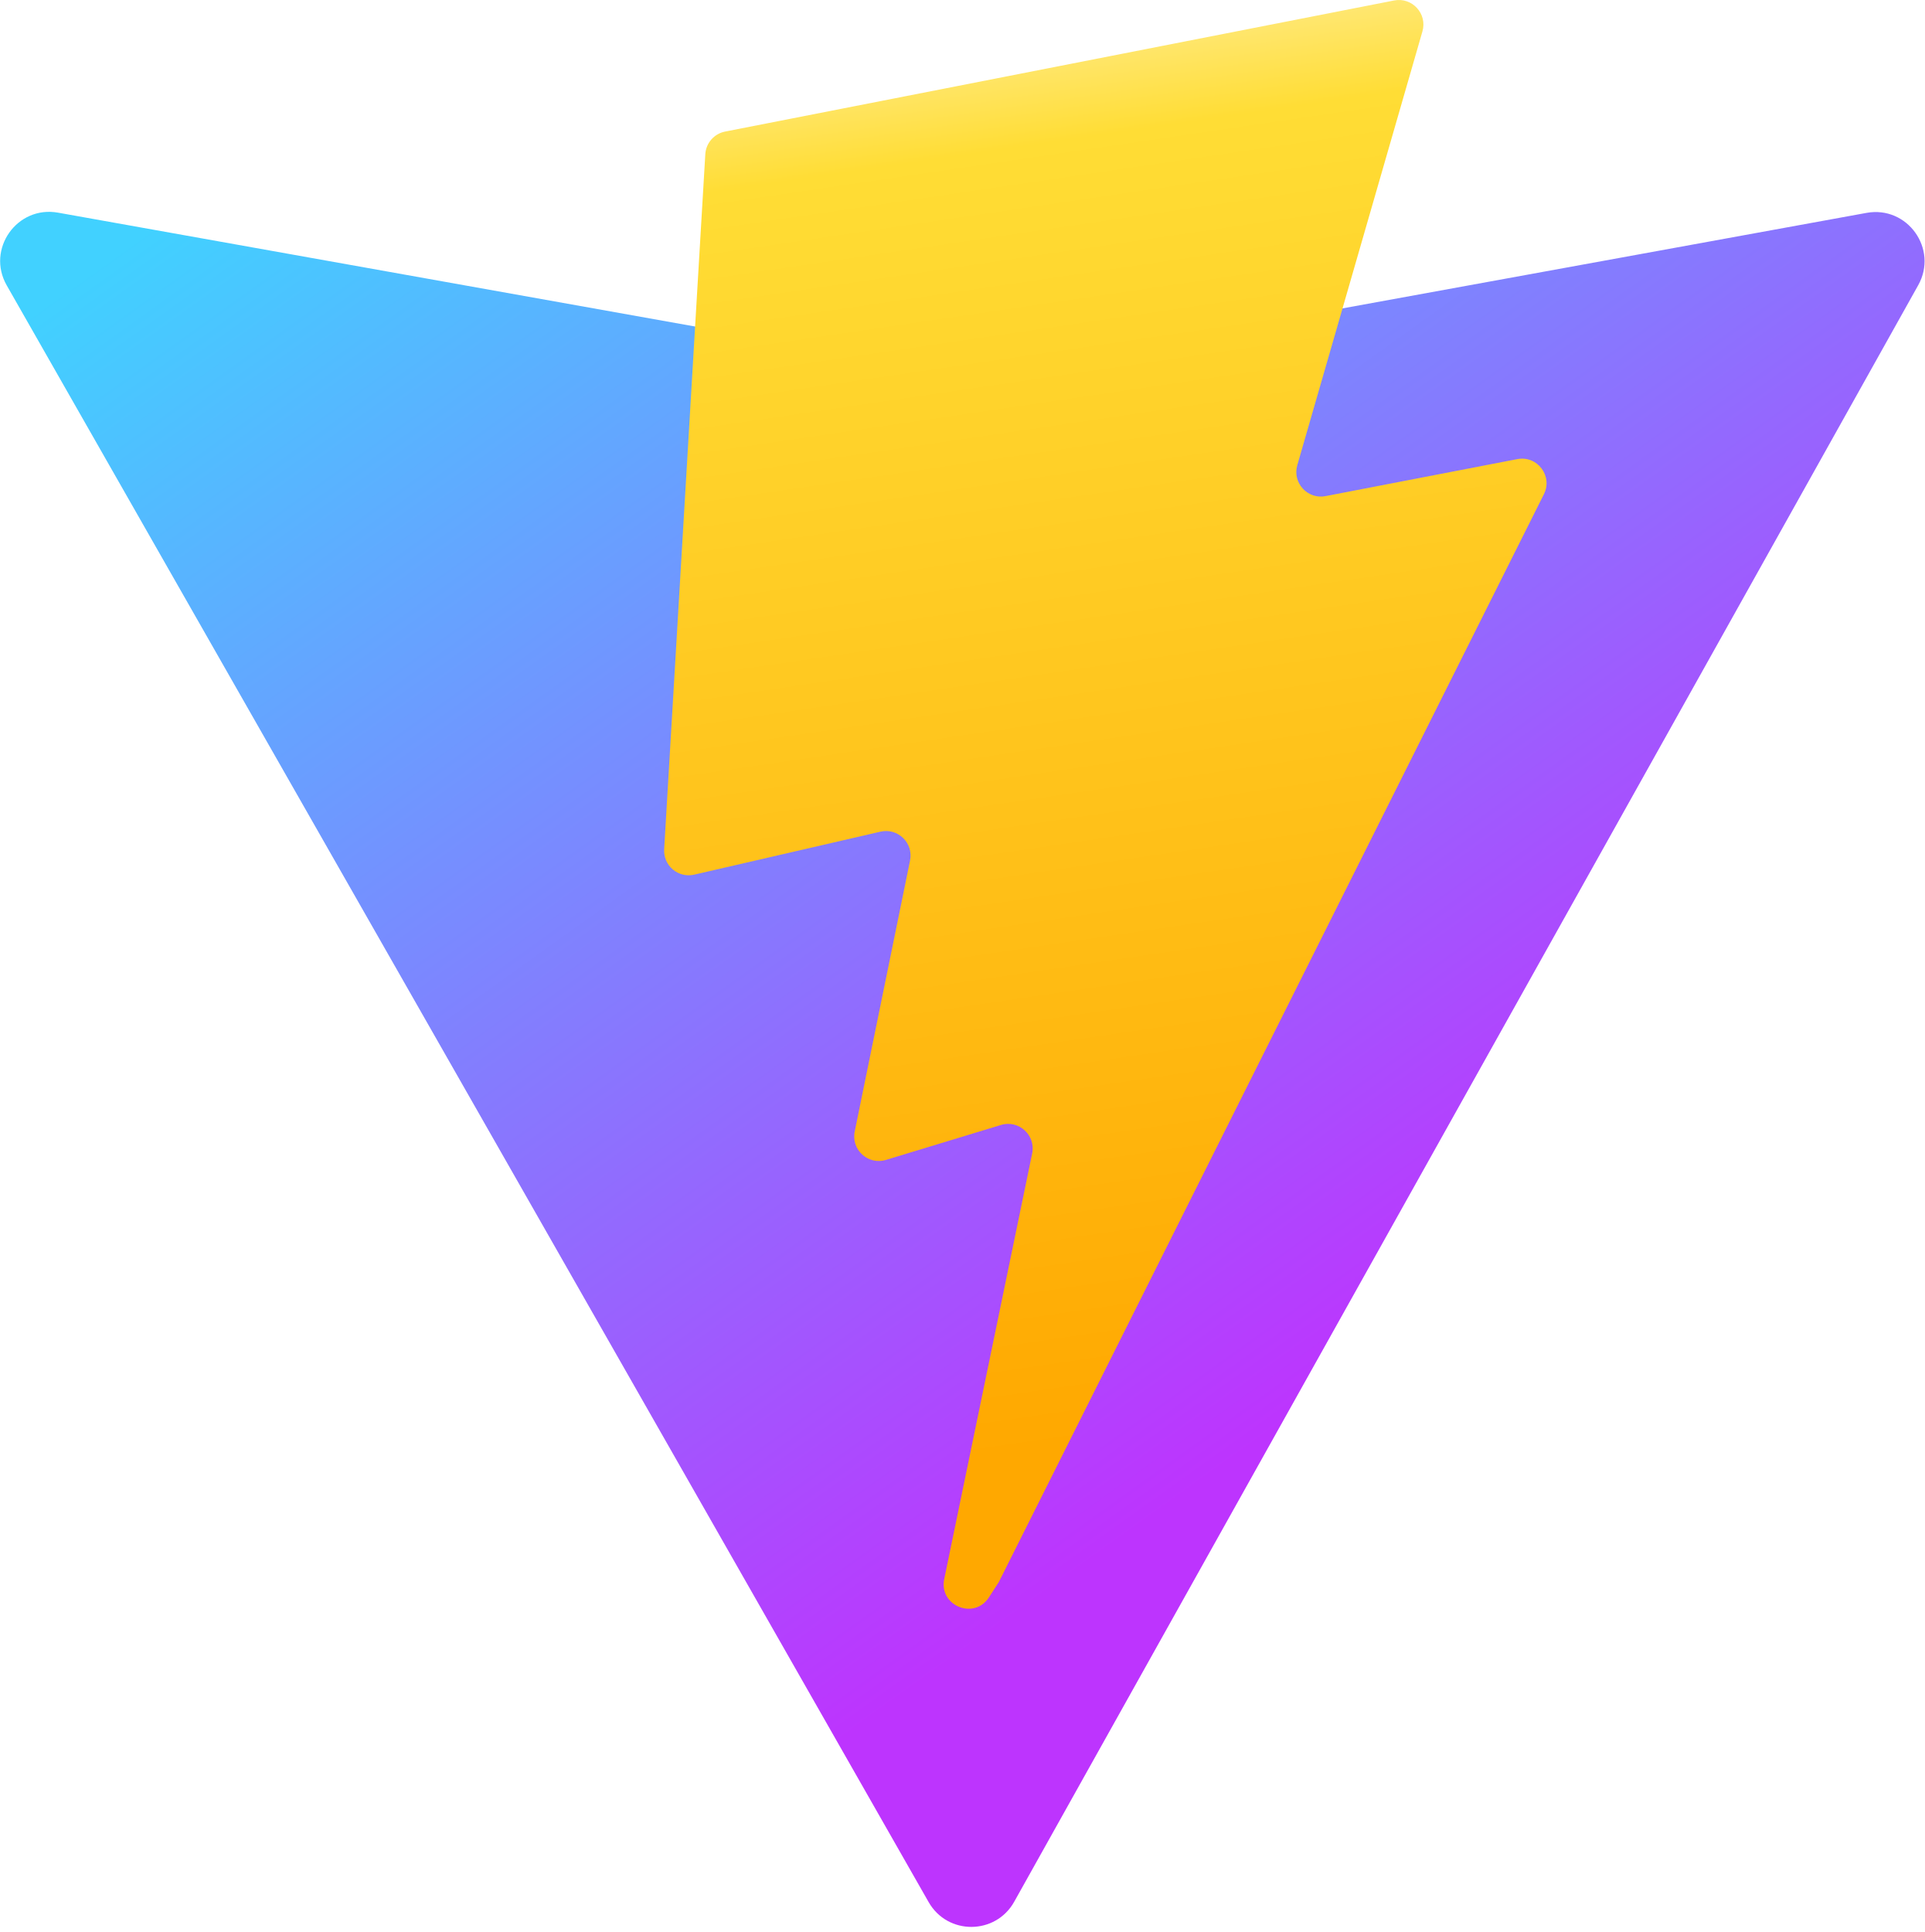
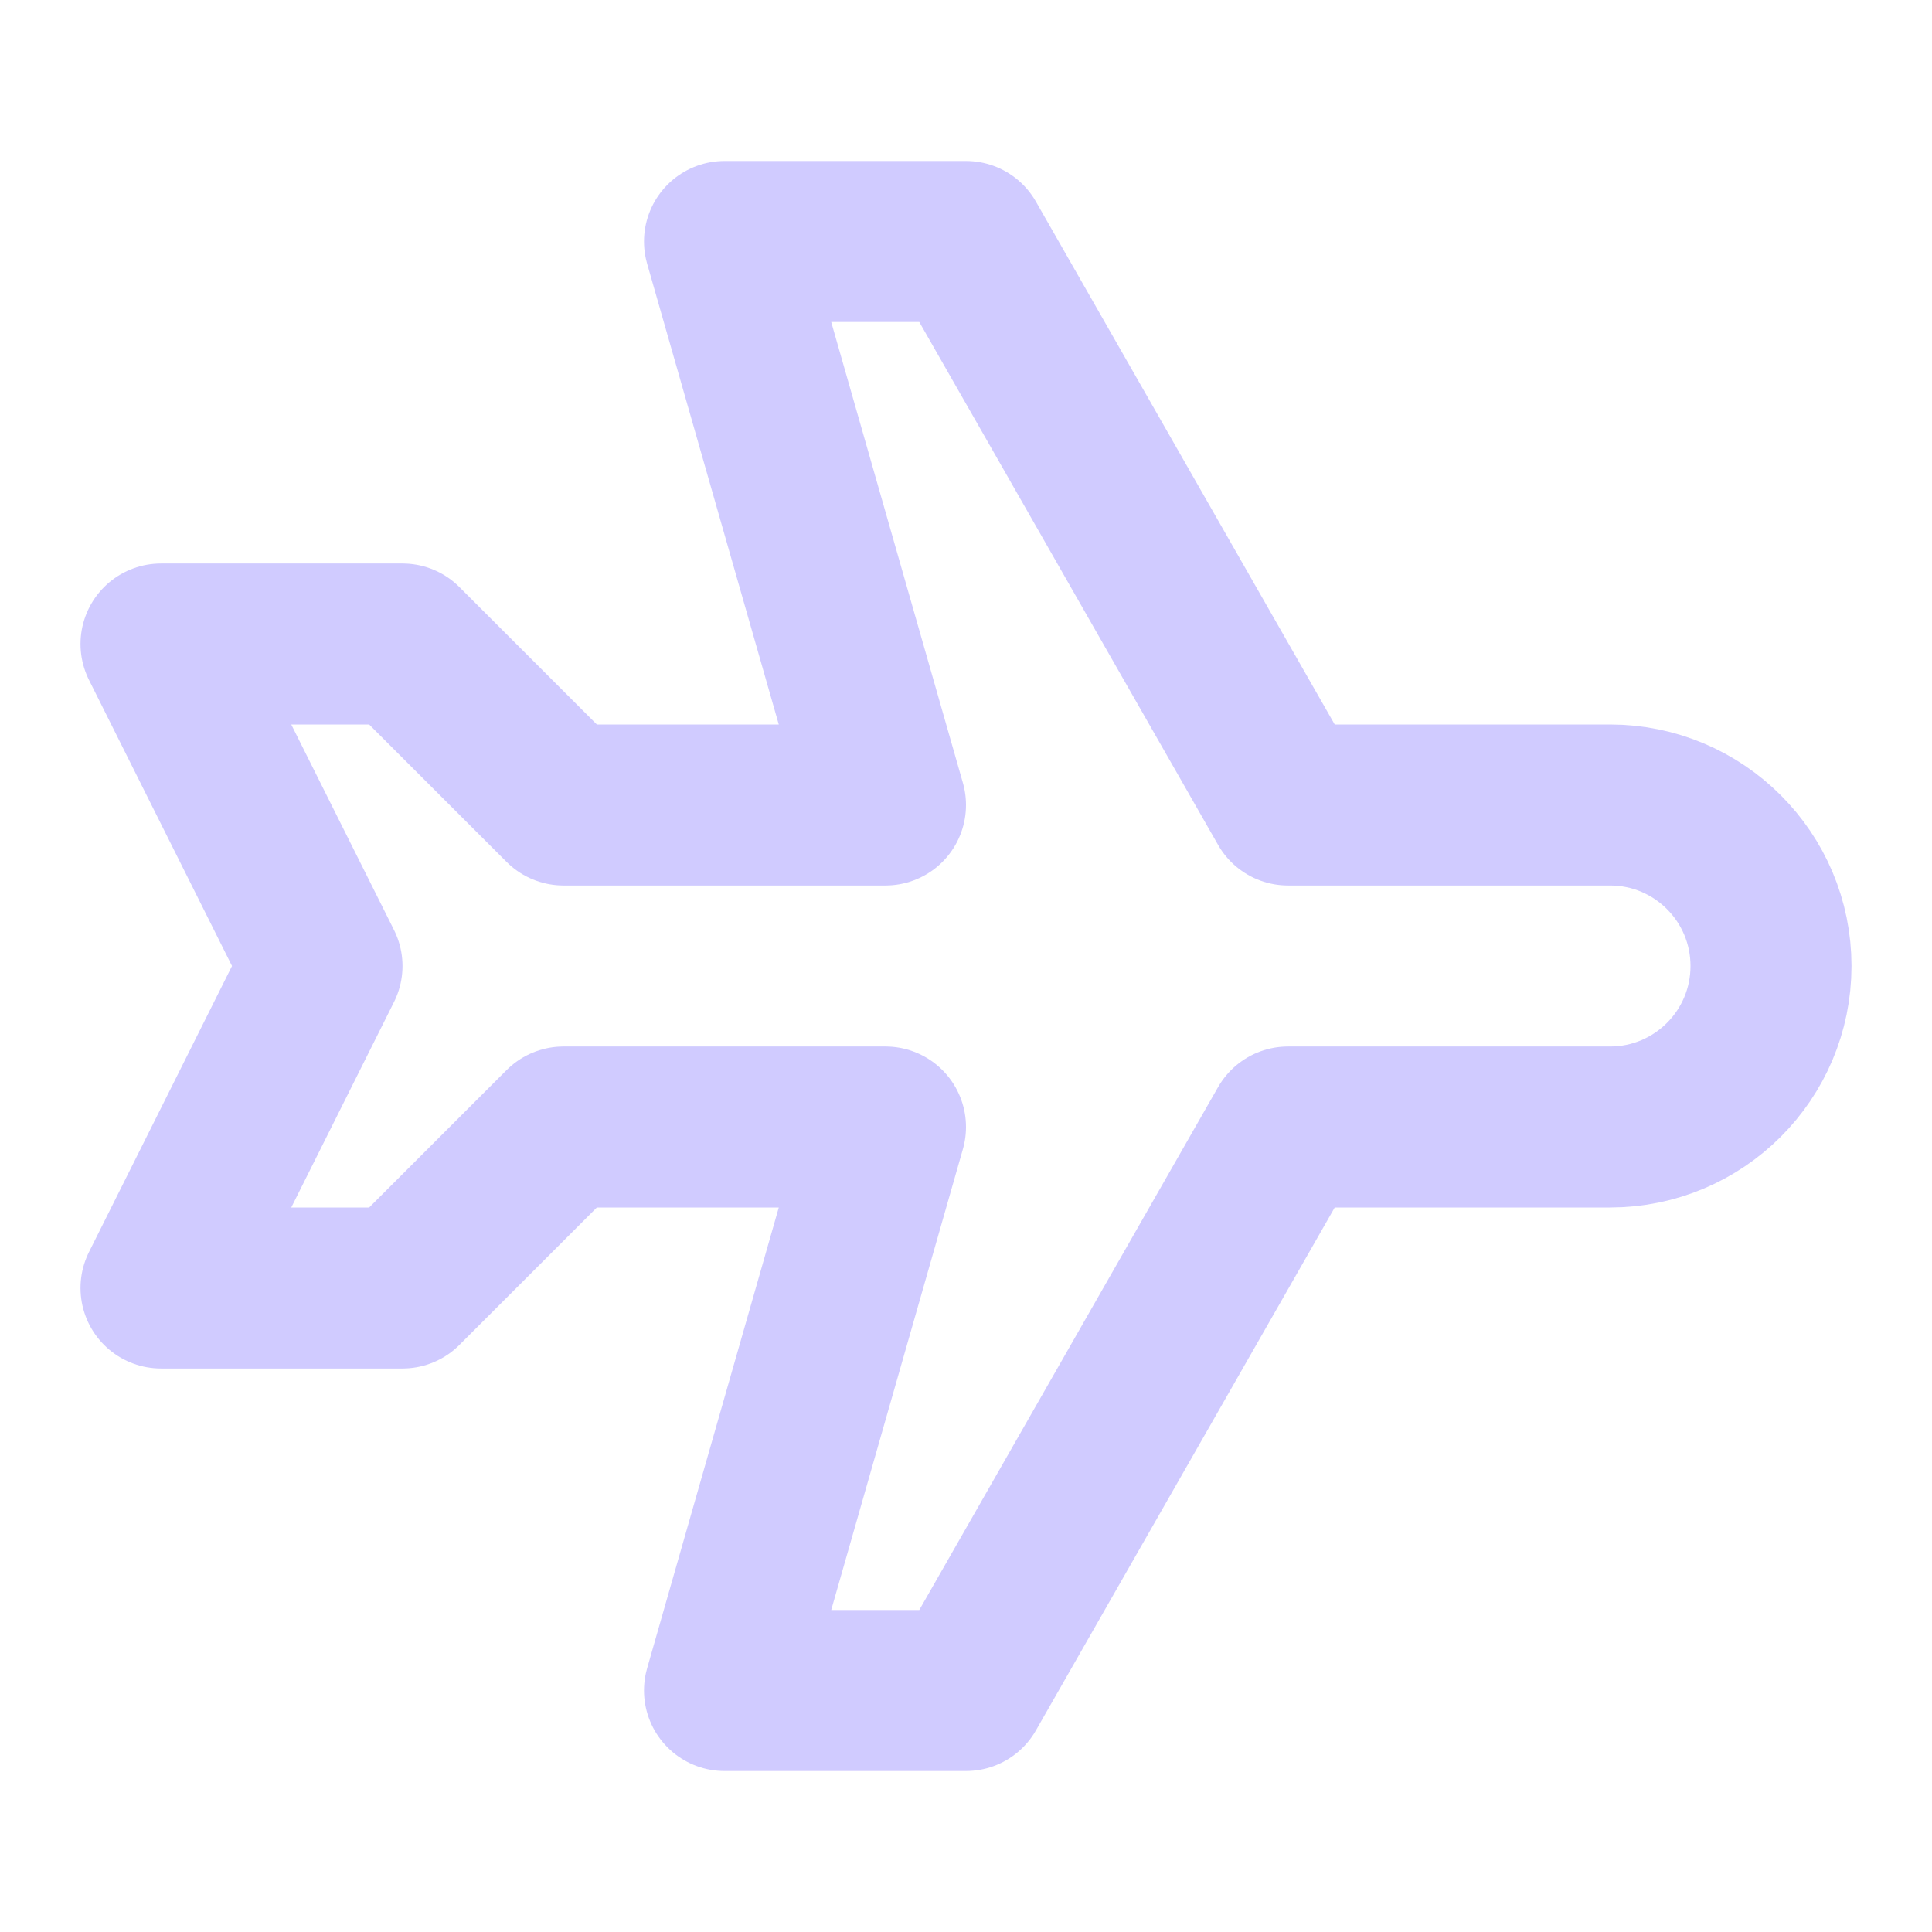
- <svg xmlns="http://www.w3.org/2000/svg" aria-hidden="true" role="img" class="iconify iconify--logos" width="31.88" height="32" preserveAspectRatio="xMidYMid meet" viewBox="0 0 256 257">
-   <defs>
-     <linearGradient id="IconifyId1813088fe1fbc01fb466" x1="-.828%" x2="57.636%" y1="7.652%" y2="78.411%">
-       <stop offset="0%" stop-color="#41D1FF" />
-       <stop offset="100%" stop-color="#BD34FE" />
-     </linearGradient>
-     <linearGradient id="IconifyId1813088fe1fbc01fb467" x1="43.376%" x2="50.316%" y1="2.242%" y2="89.03%">
-       <stop offset="0%" stop-color="#FFEA83" />
-       <stop offset="8.333%" stop-color="#FFDD35" />
-       <stop offset="100%" stop-color="#FFA800" />
-     </linearGradient>
-   </defs>
-   <path fill="url(#IconifyId1813088fe1fbc01fb466)" d="M255.153 37.938L134.897 252.976c-2.483 4.44-8.862 4.466-11.382.048L.875 37.958c-2.746-4.814 1.371-10.646 6.827-9.67l120.385 21.517a6.537 6.537 0 0 0 2.322-.004l117.867-21.483c5.438-.991 9.574 4.796 6.877 9.62Z" />
-   <path fill="url(#IconifyId1813088fe1fbc01fb467)" d="M185.432.063L96.44 17.501a3.268 3.268 0 0 0-2.634 3.014l-5.474 92.456a3.268 3.268 0 0 0 3.997 3.378l24.777-5.718c2.318-.535 4.413 1.507 3.936 3.838l-7.361 36.047c-.495 2.426 1.782 4.5 4.151 3.78l15.304-4.649c2.372-.72 4.652 1.36 4.15 3.788l-11.698 56.621c-.732 3.542 3.979 5.473 5.943 2.437l1.313-2.028l72.516-144.72c1.215-2.423-.88-5.186-3.54-4.672l-25.505 4.922c-2.396.462-4.435-1.77-3.759-4.114l16.646-57.705c.677-2.35-1.37-4.583-3.769-4.113Z" />
+ <svg xmlns="http://www.w3.org/2000/svg" width="24" height="24" viewBox="0 0 24 24">
+   <path fill="none" stroke="#d0cbff" stroke-linecap="round" stroke-linejoin="round" stroke-width="2" d="M16 10h4a2 2 0 0 1 0 4h-4l-4 7H9l2-7H7l-2 2H2l2-4l-2-4h3l2 2h4L9 3h3z" />
</svg>
